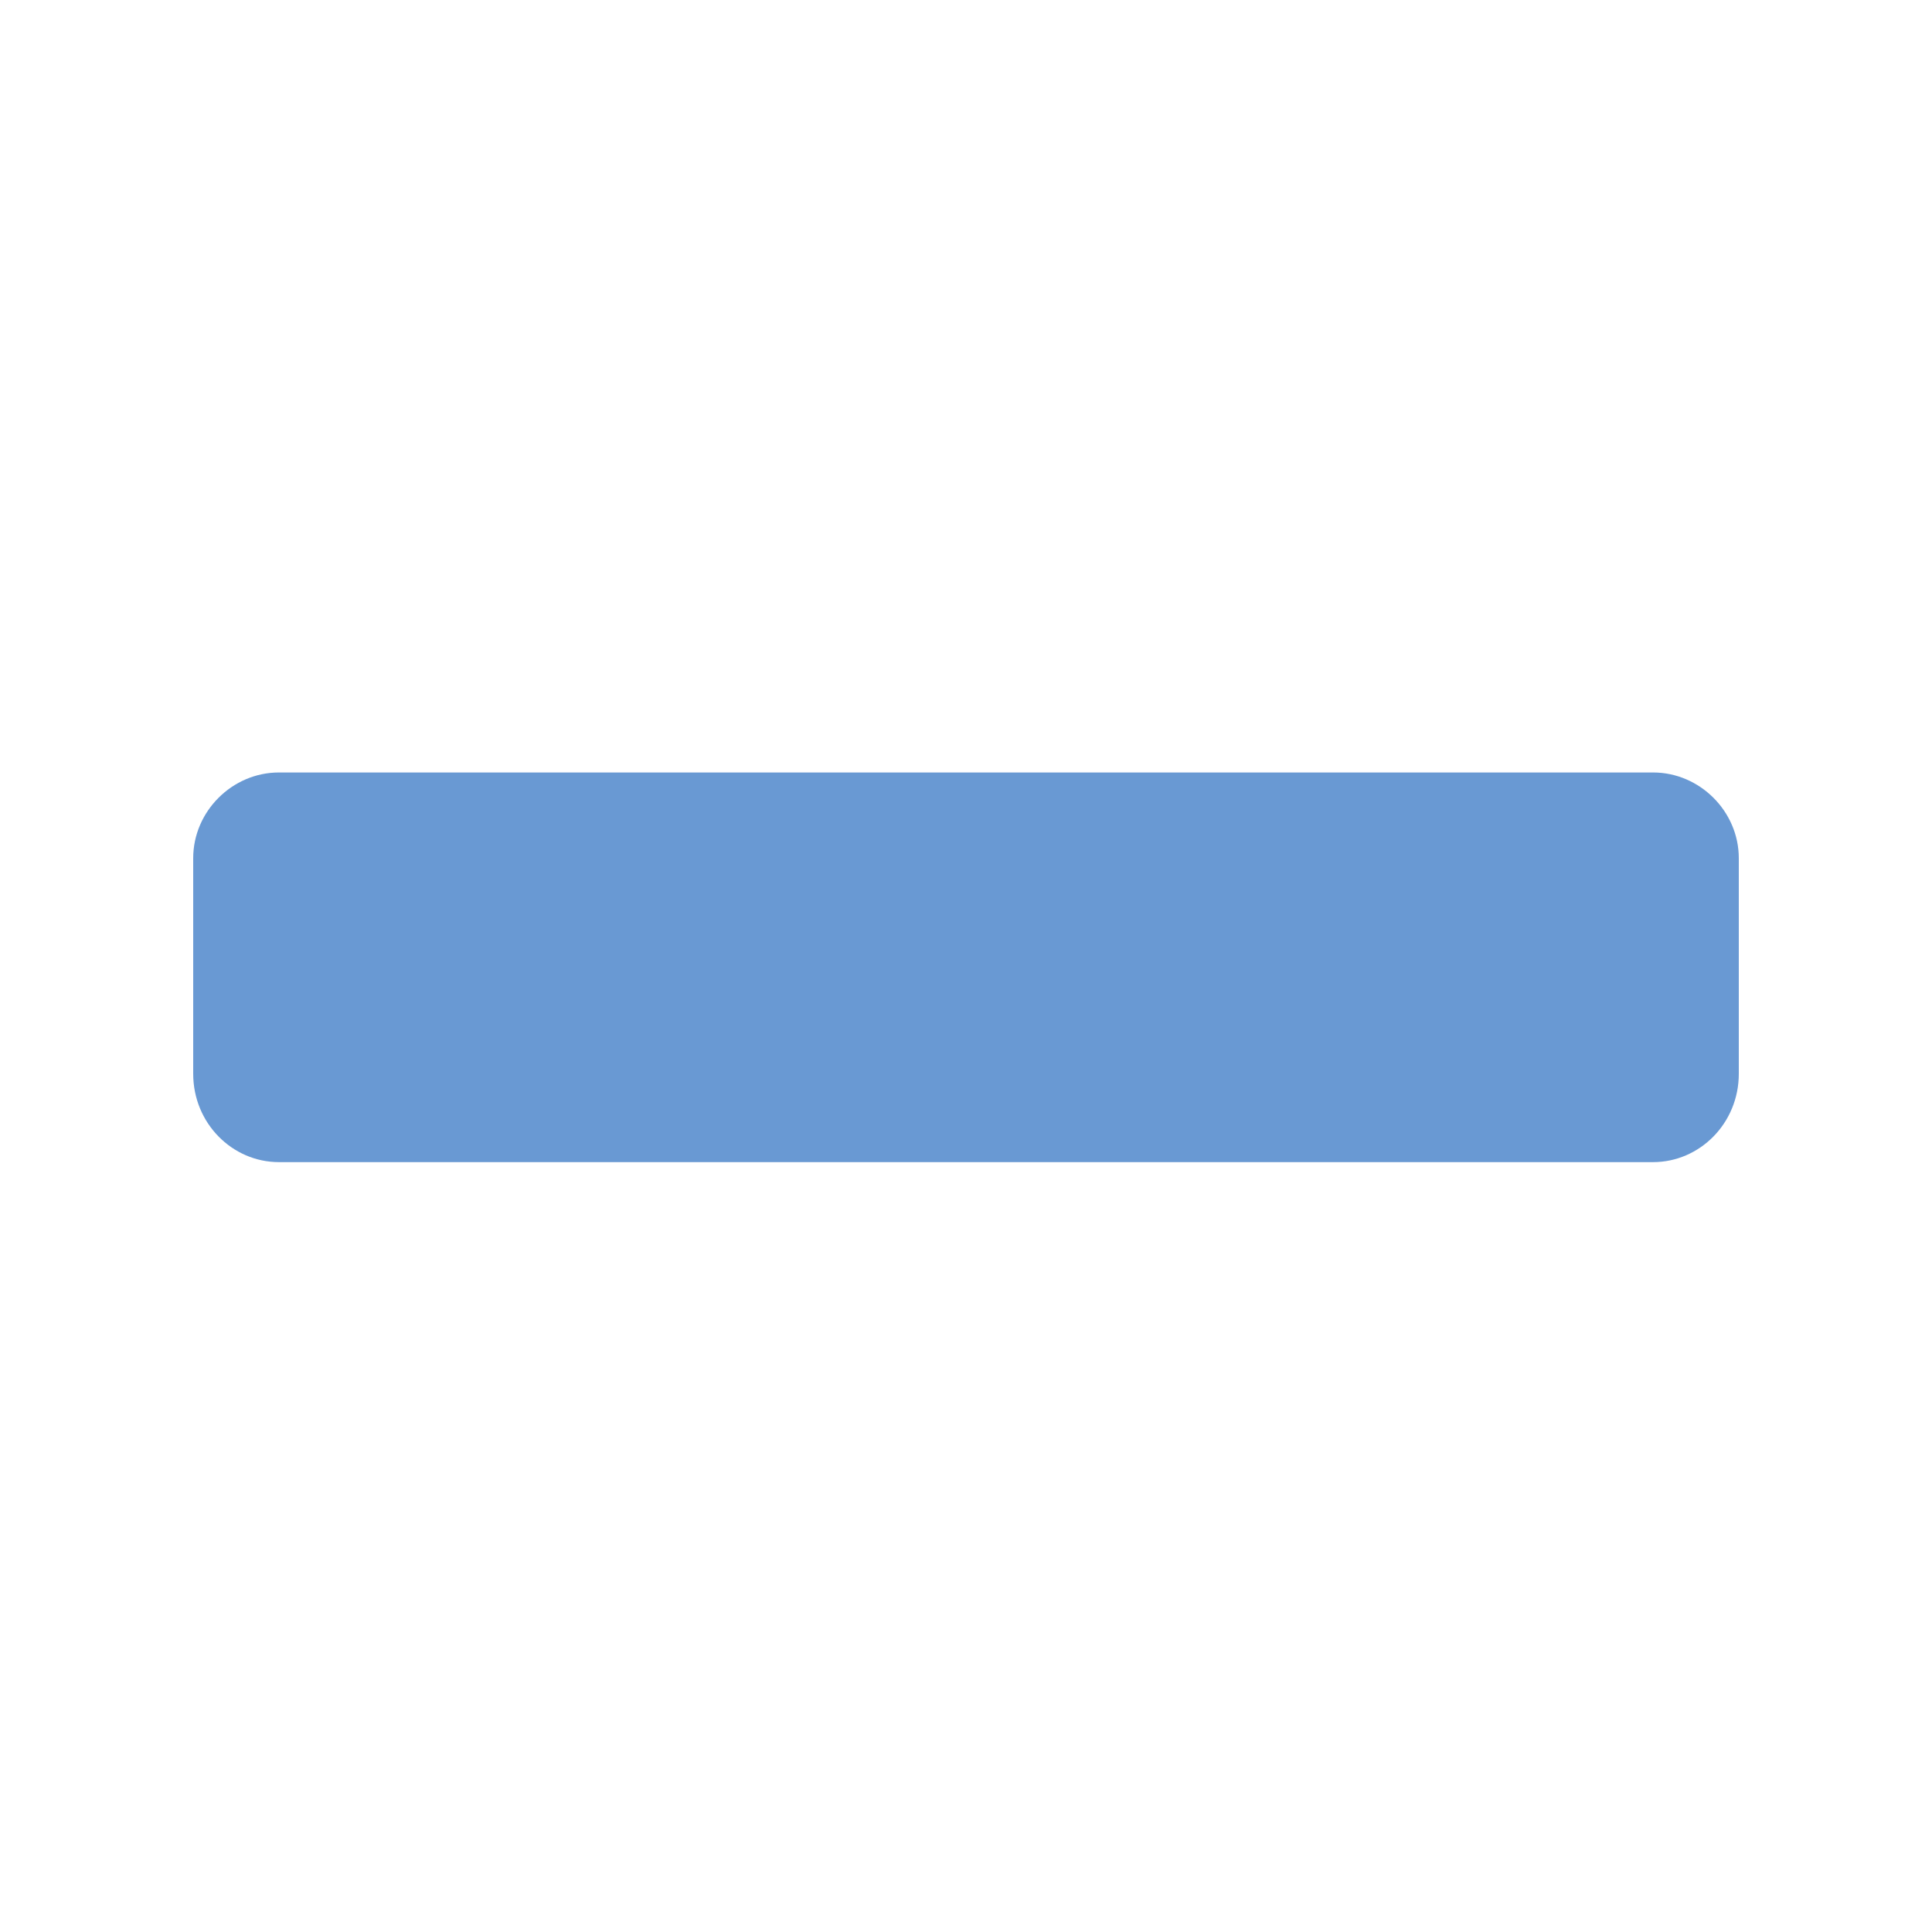
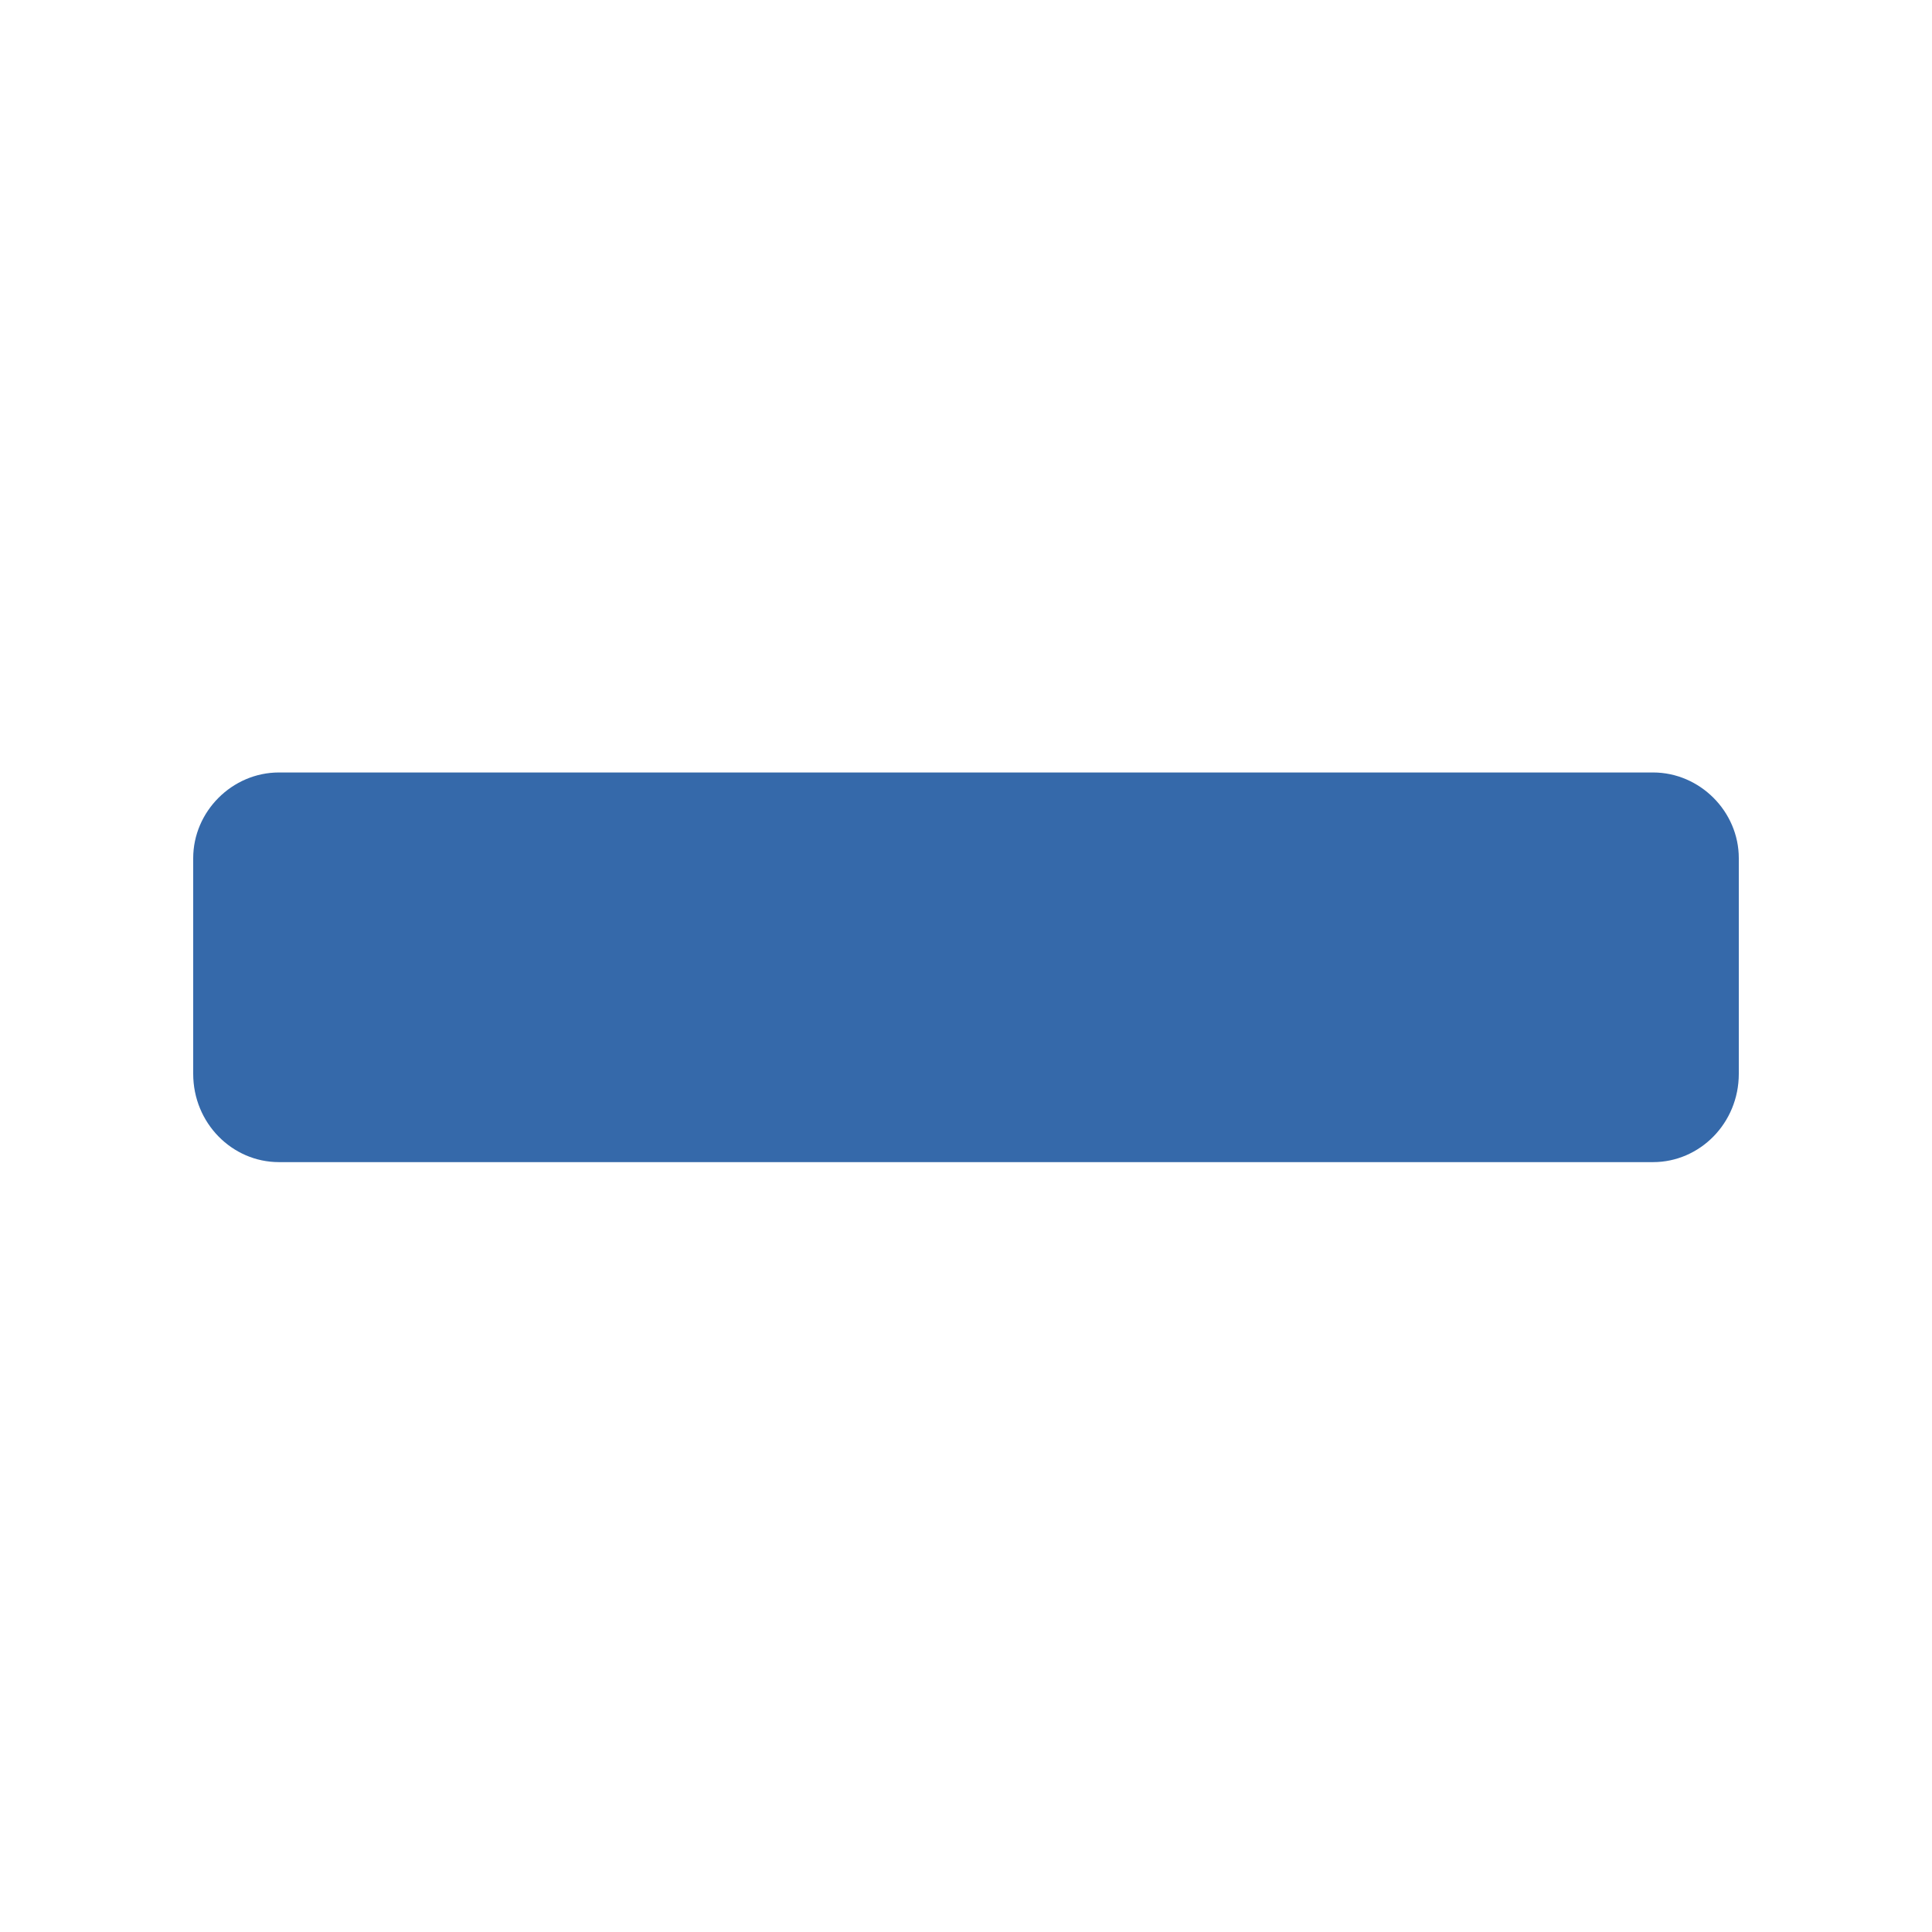
<svg xmlns="http://www.w3.org/2000/svg" height="100" width="100" version="1.1" x="0px" y="0px" viewBox="0 0 90 90" style="fill:#000000" xml:space="preserve" id="svg26">
  <defs id="defs30">
    <clipPath clipPathUnits="userSpaceOnUse" id="clipPath852">
      <rect style="opacity:0;fill:#2653af;fill-opacity:1;stroke:none;stroke-width:1.8;stroke-miterlimit:4;stroke-dasharray:none;stroke-opacity:1" id="rect854" width="25.646" height="25.932" x="257.129" y="91.525" />
    </clipPath>
    <style type="text/css" id="style9">
   
    .fil0 {fill:#000000}
   
  </style>
    <style type="text/css" id="style2">
   
    .fil0 {fill:#000000}
   
  </style>
  </defs>
  <g style="clip-rule:evenodd;fill:#6999d3;fill-opacity:1;fill-rule:evenodd;image-rendering:optimizeQuality;shape-rendering:geometricPrecision;text-rendering:geometricPrecision" id="g26" transform="matrix(0.1210084,0,0,0.1210084,9.000001,9.000001)">
-     <path class="fil0" d="m 562,223 c 18,0 33,15 33,33 v 83 c 0,19 -15,34 -33,34 -176.333,0 -352.667,0 -529,0 C 15,373 0,358 0,339 v -83 c 0,-18 15,-33 33,-33 176.333,0 352.667,0 529,0 z" id="path13" style="fill:#6999d3;fill-opacity:1" />
+     <path class="fil0" d="m 562,223 c 18,0 33,15 33,33 v 83 c 0,19 -15,34 -33,34 -176.333,0 -352.667,0 -529,0 C 15,373 0,358 0,339 v -83 c 0,-18 15,-33 33,-33 176.333,0 352.667,0 529,0 z" id="path13" style="fill:#3569AA;fill-opacity:1" />
  </g>
</svg>
